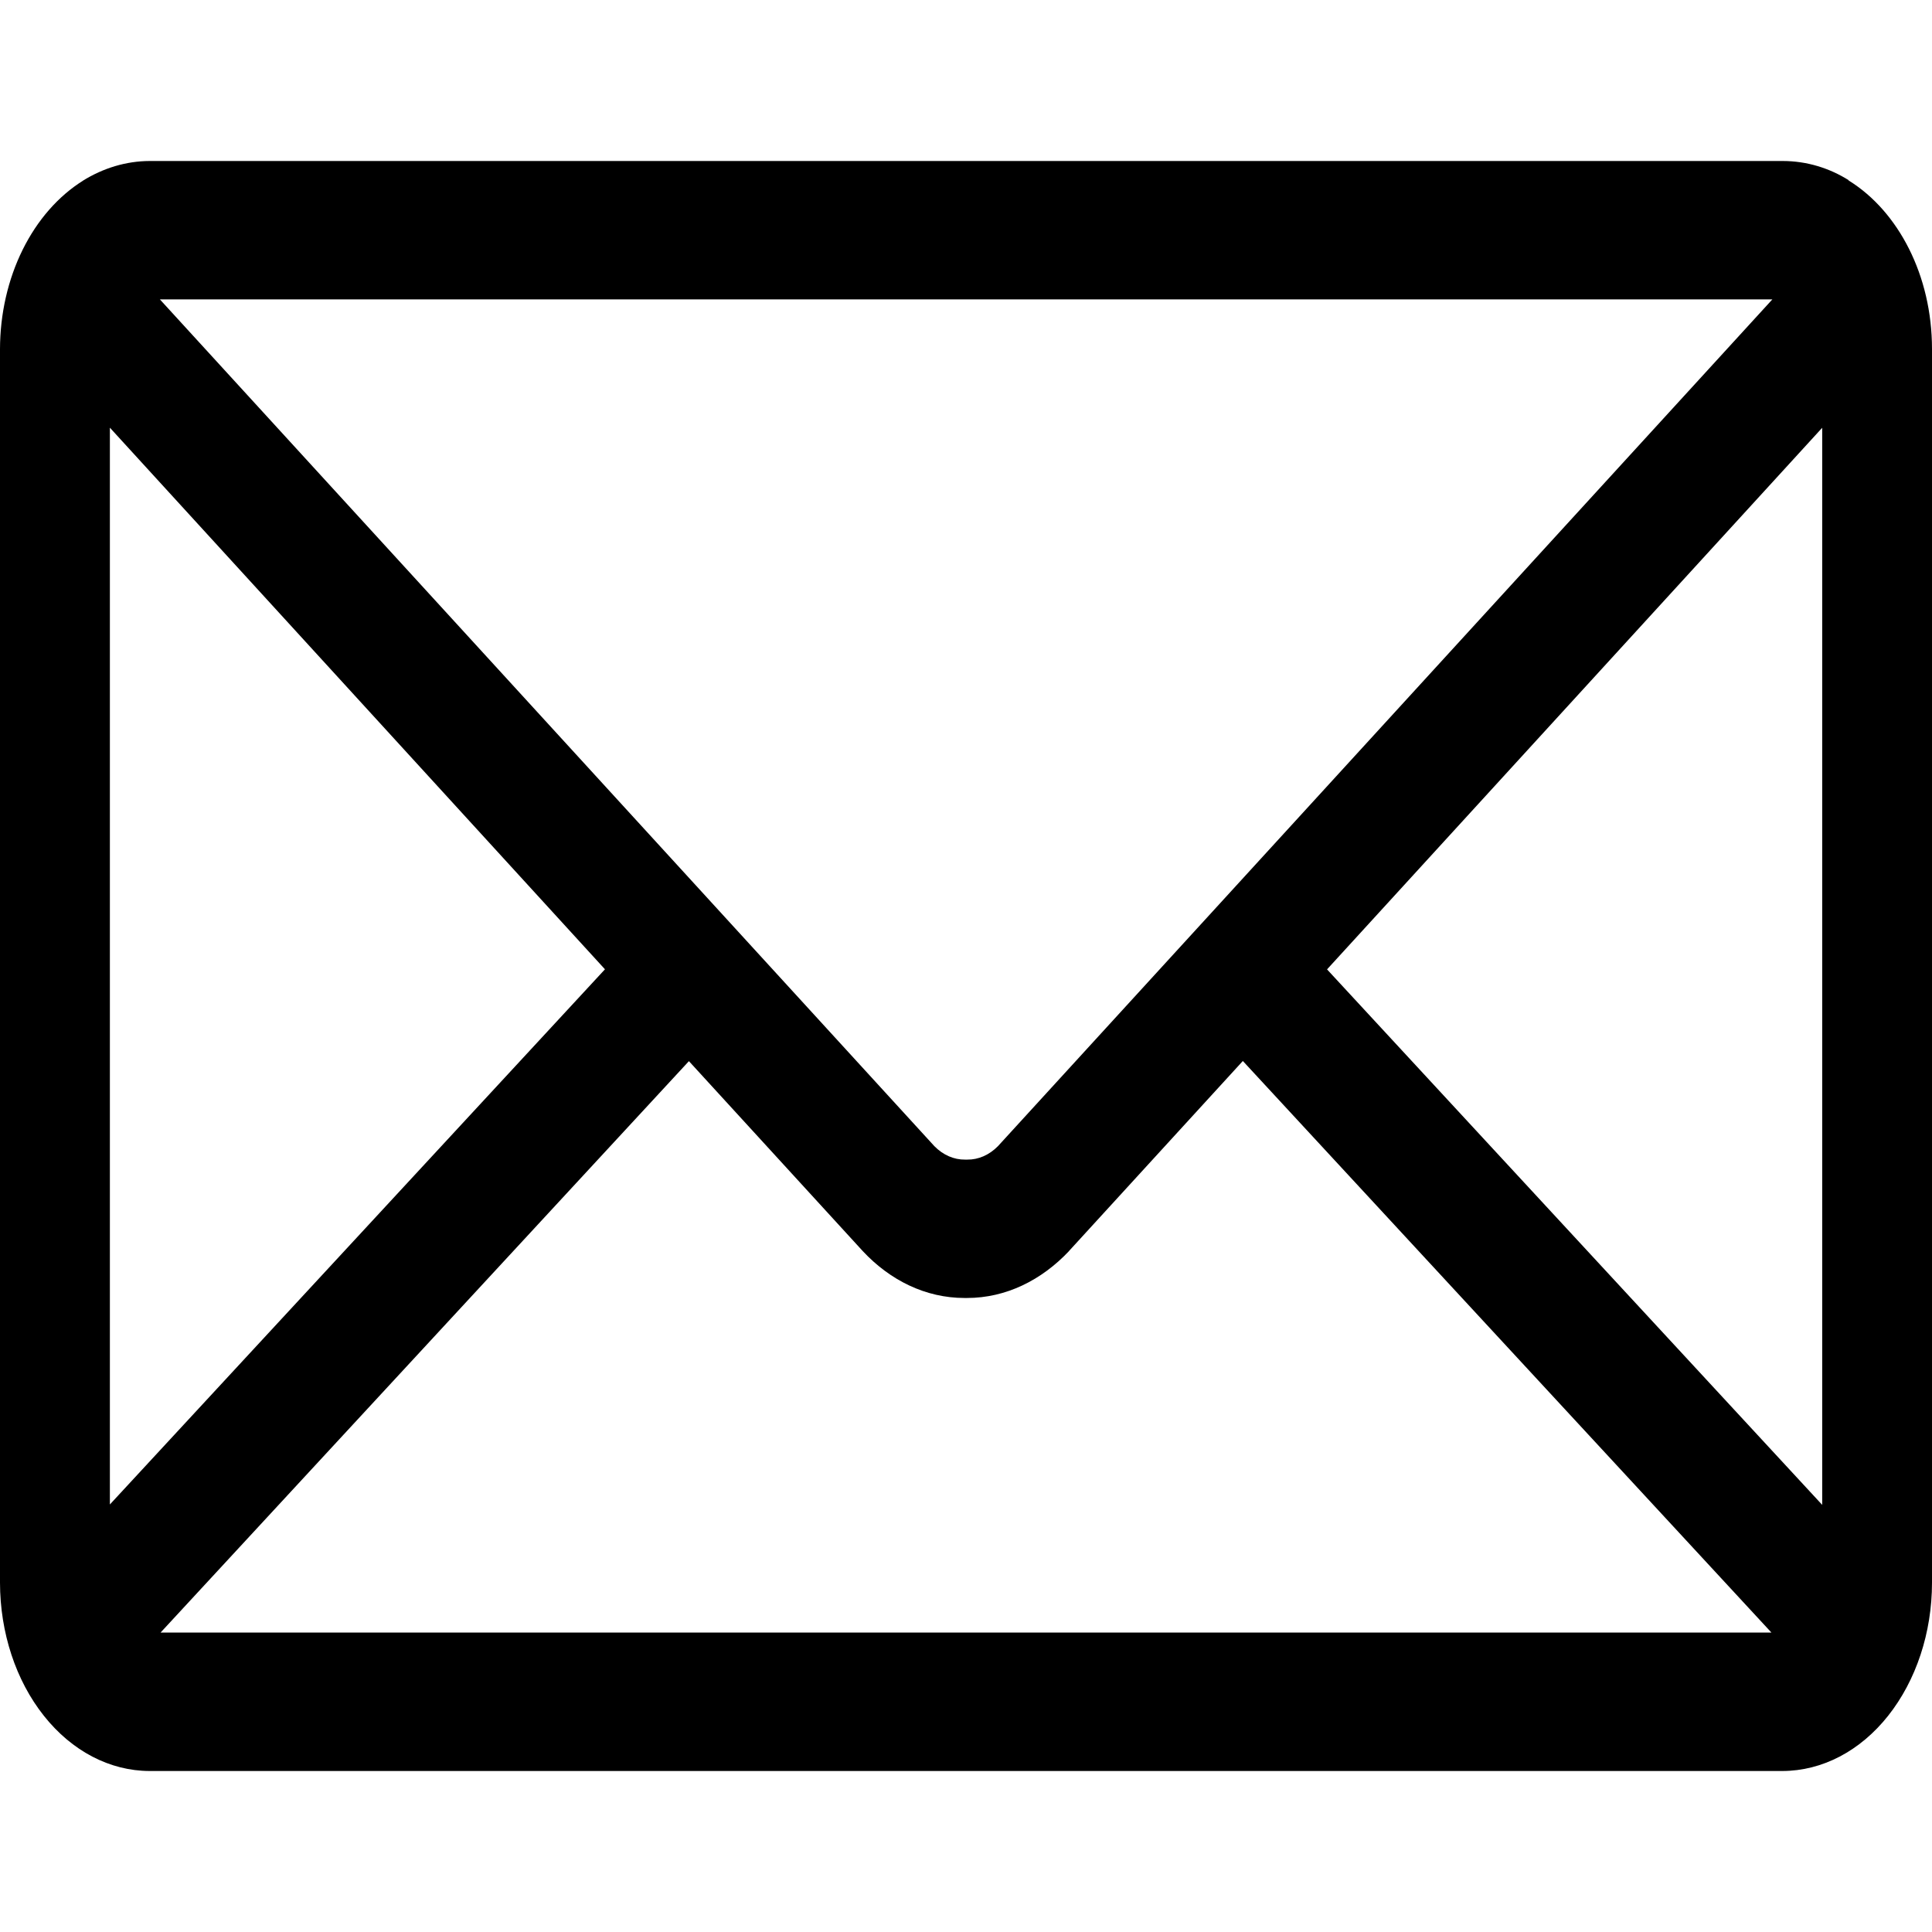
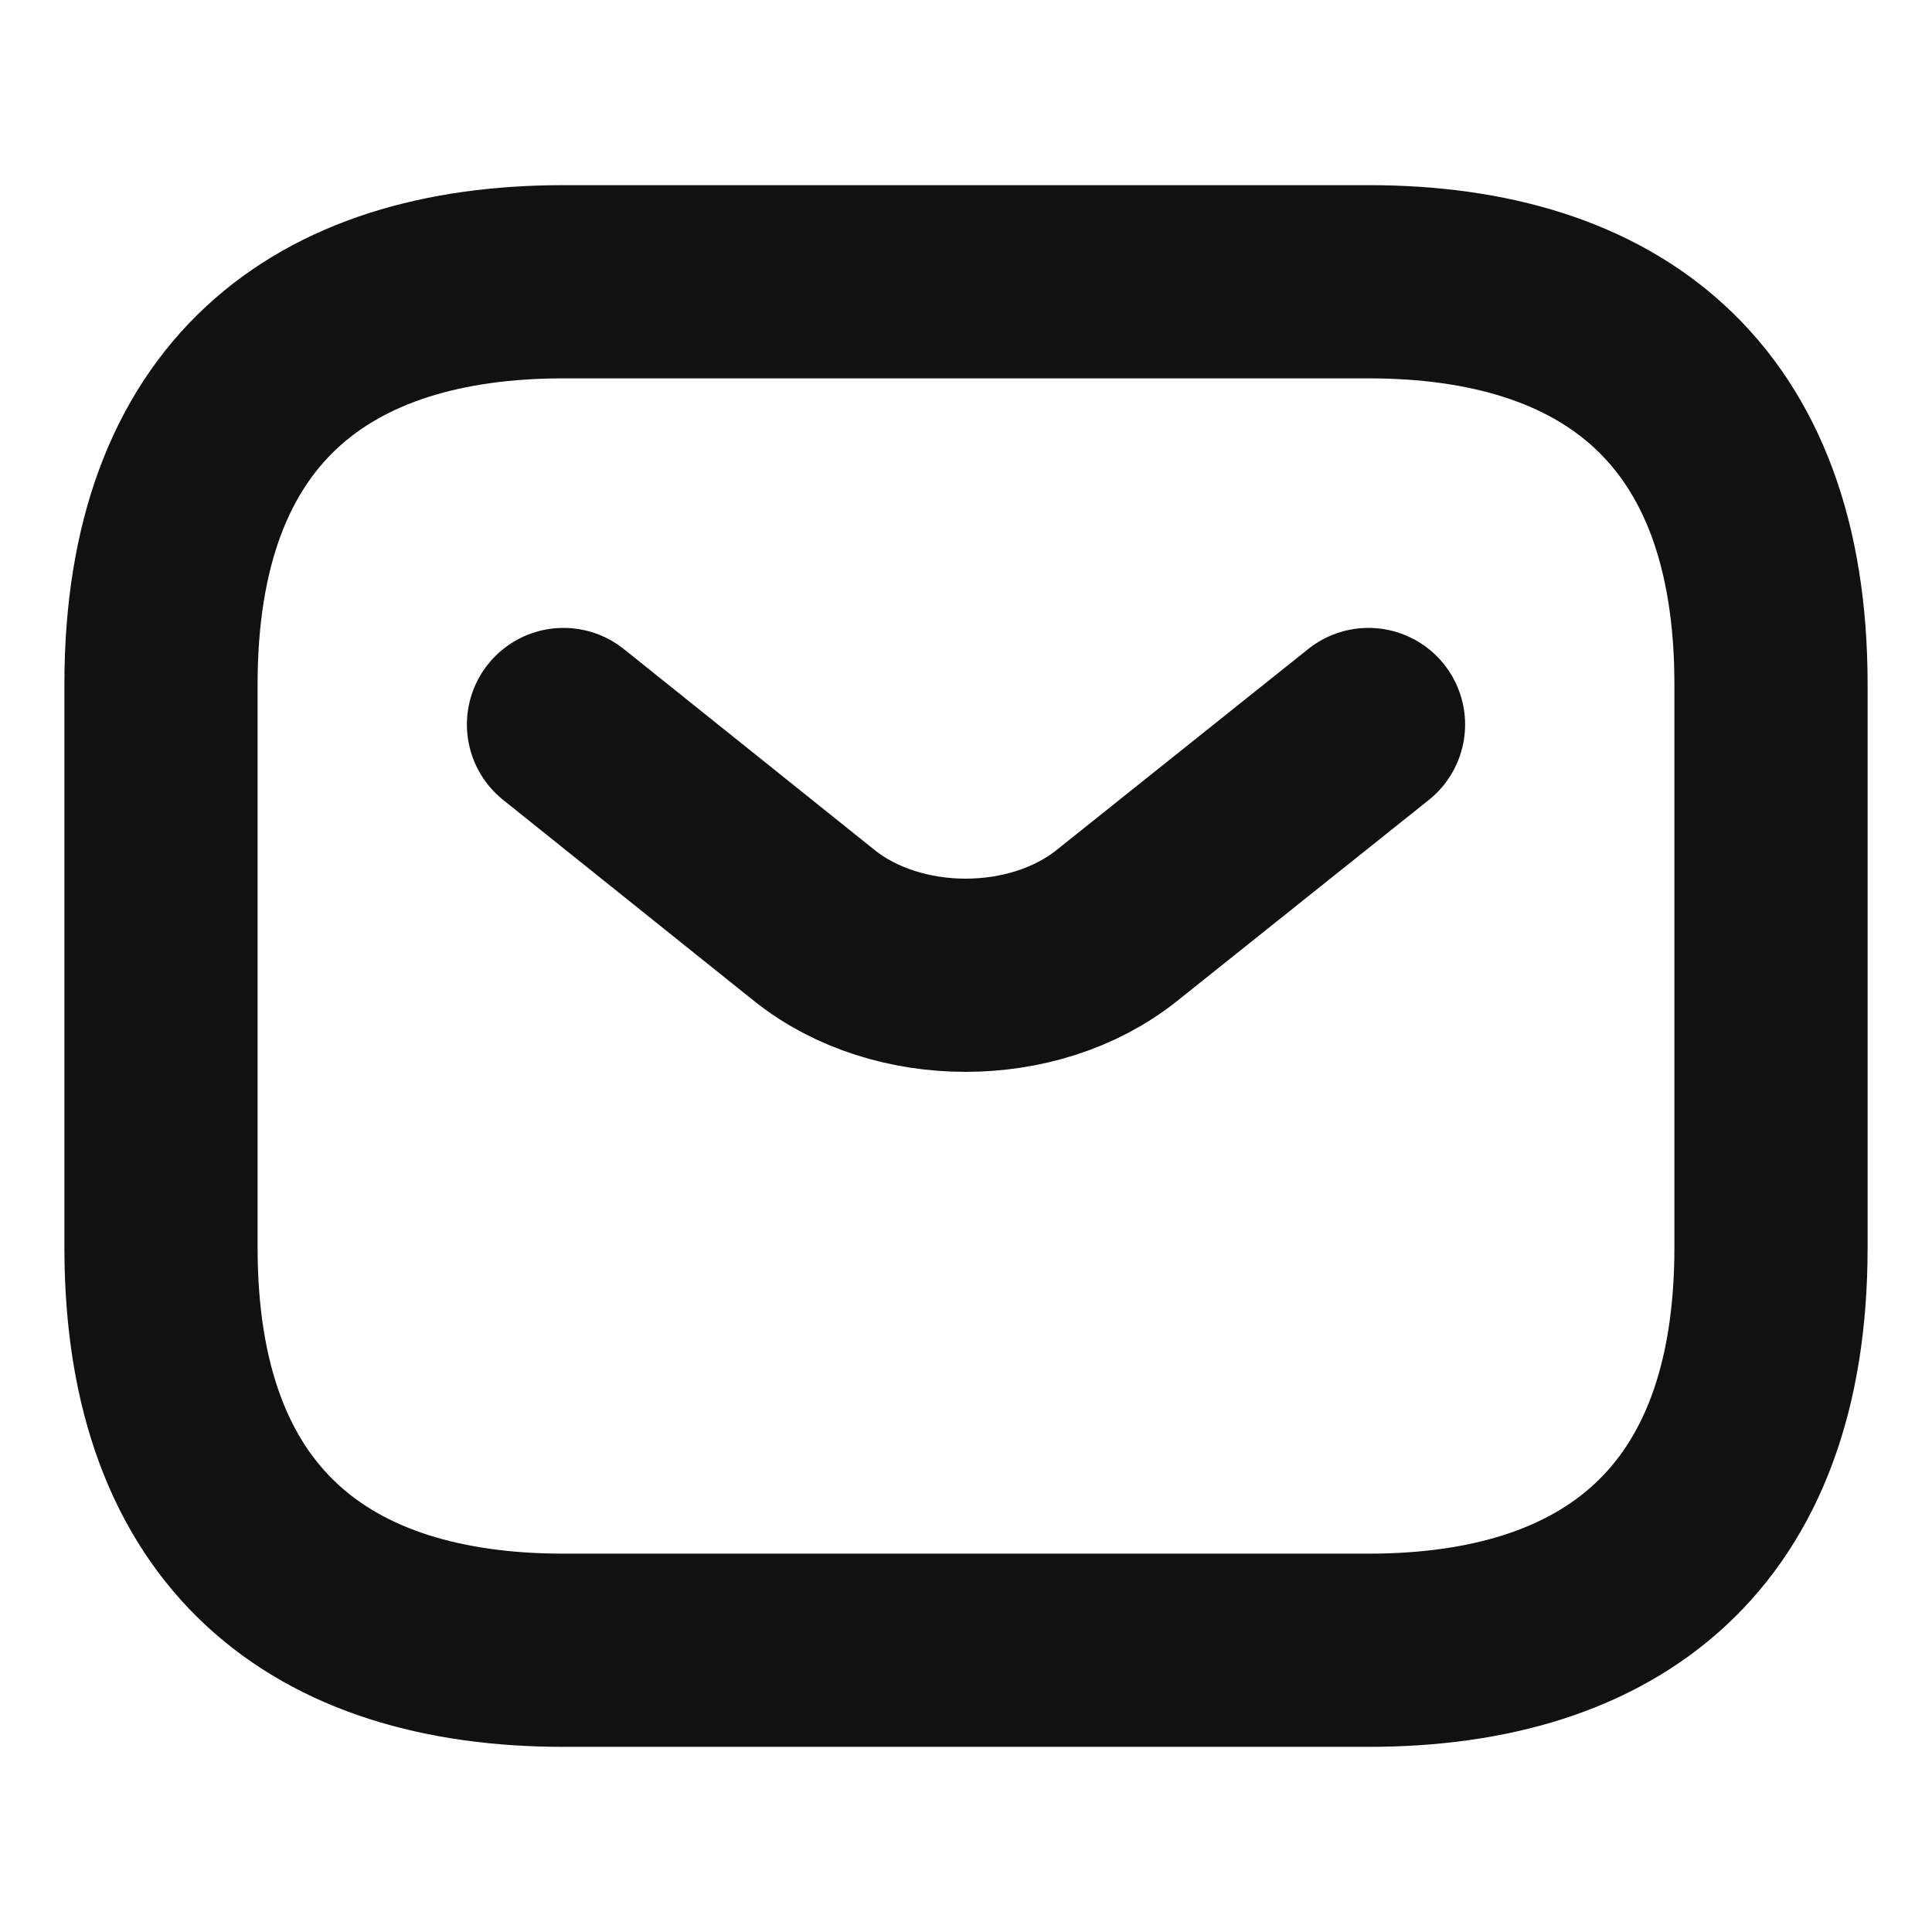
<svg xmlns="http://www.w3.org/2000/svg" width="24" height="24" viewBox="0 0 24 24" fill="none">
-   <path d="M16.485 12.042L22.636 5.314V18.694L16.485 12.042ZM8.558 13.182L10.718 15.542C11.057 15.905 11.499 16.124 11.982 16.124H11.999H12.012C12.496 16.124 12.938 15.904 13.282 15.539L13.279 15.541L15.439 13.18L22.005 20.28H1.995L8.558 13.182ZM1.986 3.719H22.017L12.396 14.239C12.288 14.348 12.154 14.407 12.015 14.405H12.002H11.989C11.85 14.407 11.715 14.348 11.607 14.238L11.608 14.239L1.986 3.719ZM1.365 5.313L7.515 12.041L1.365 18.689V5.313ZM22.966 2.239C22.726 2.088 22.444 2 22.145 2H1.859C1.569 2.001 1.284 2.086 1.024 2.248L1.035 2.242C0.725 2.435 0.464 2.733 0.281 3.103C0.098 3.473 0.001 3.9 0 4.336L0 19.661C0.001 20.281 0.196 20.875 0.545 21.314C0.893 21.753 1.365 21.999 1.858 22H22.142C22.635 21.999 23.107 21.753 23.455 21.314C23.803 20.875 24 20.281 24 19.661V4.336C24 3.42 23.581 2.627 22.971 2.246L22.96 2.239H22.966Z" fill="black" />
+   <path d="M17 20.5H7C4 20.5 2 19 2 15.5V8.5C2 5 4 3.5 7 3.5H17C20 3.5 22 5 22 8.5V15.5C22 19 20 20.5 17 20.5Z" stroke="#111111" stroke-width="2.4" stroke-miterlimit="10" stroke-linecap="round" stroke-linejoin="round" />
+   <path d="M17 9L13.87 11.5C12.84 12.32 11.15 12.32 10.12 11.5L7 9" stroke="#111111" stroke-width="2.4" stroke-miterlimit="10" stroke-linecap="round" stroke-linejoin="round" />
</svg>
